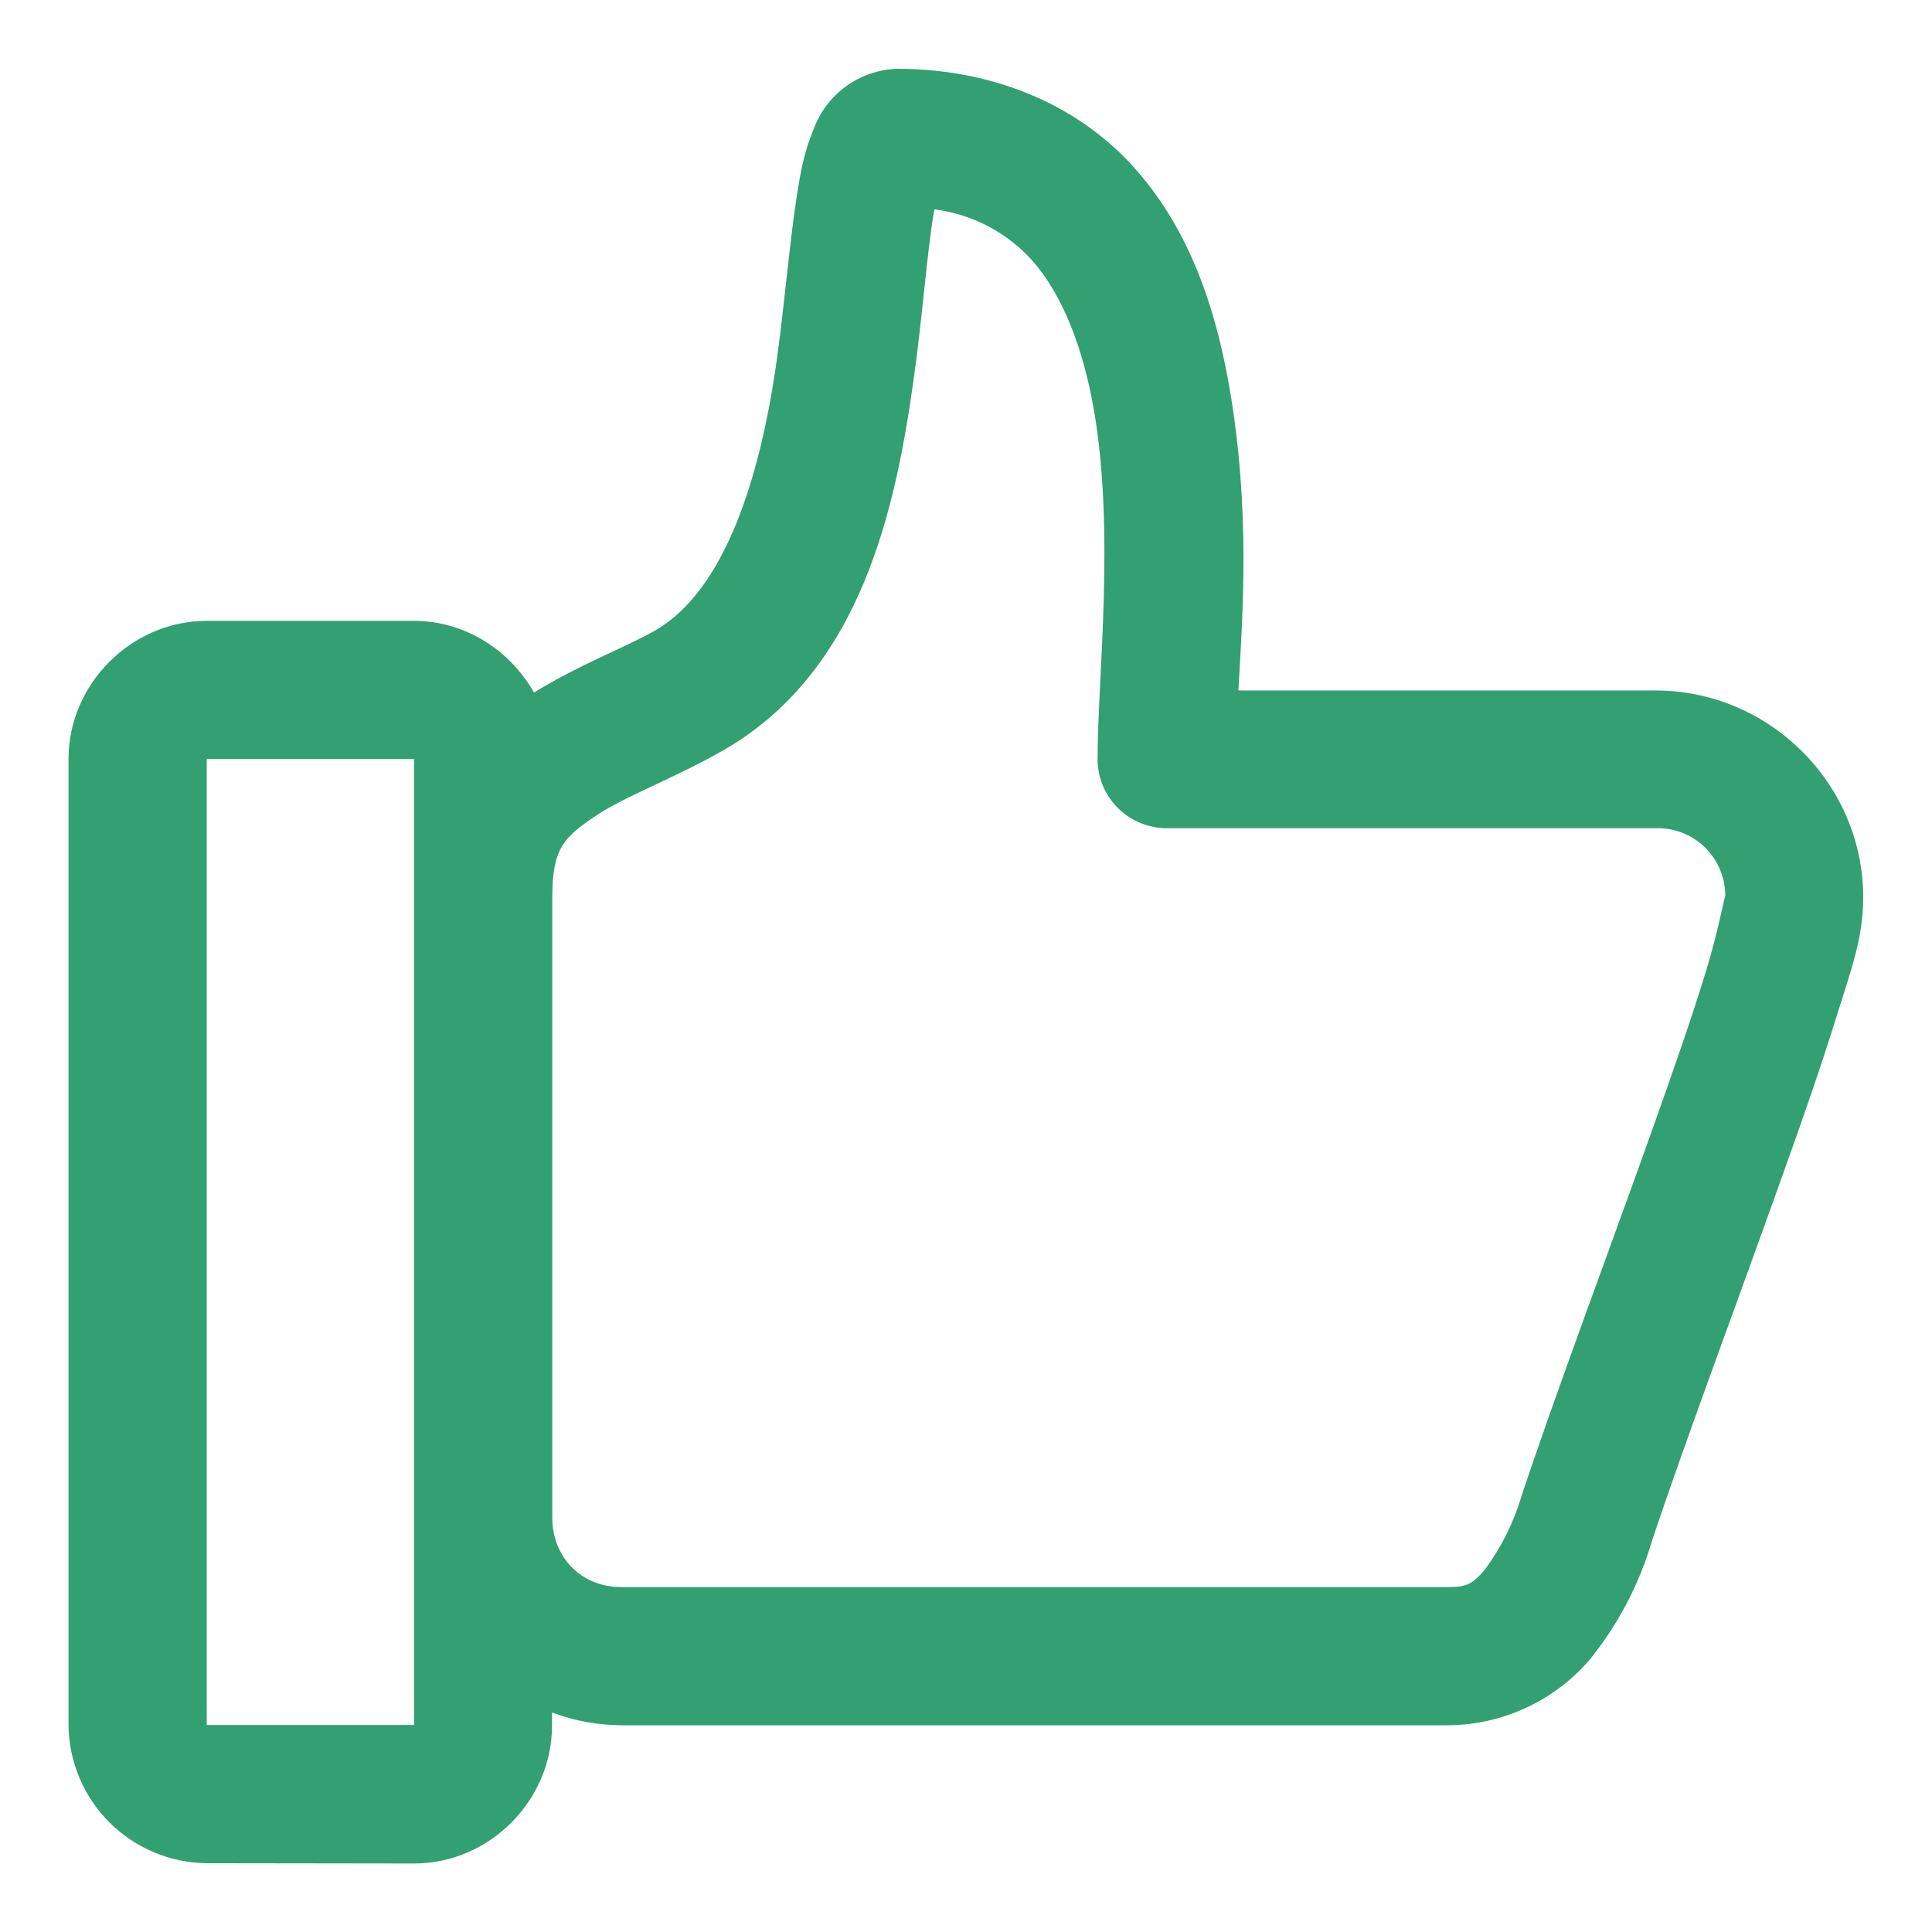
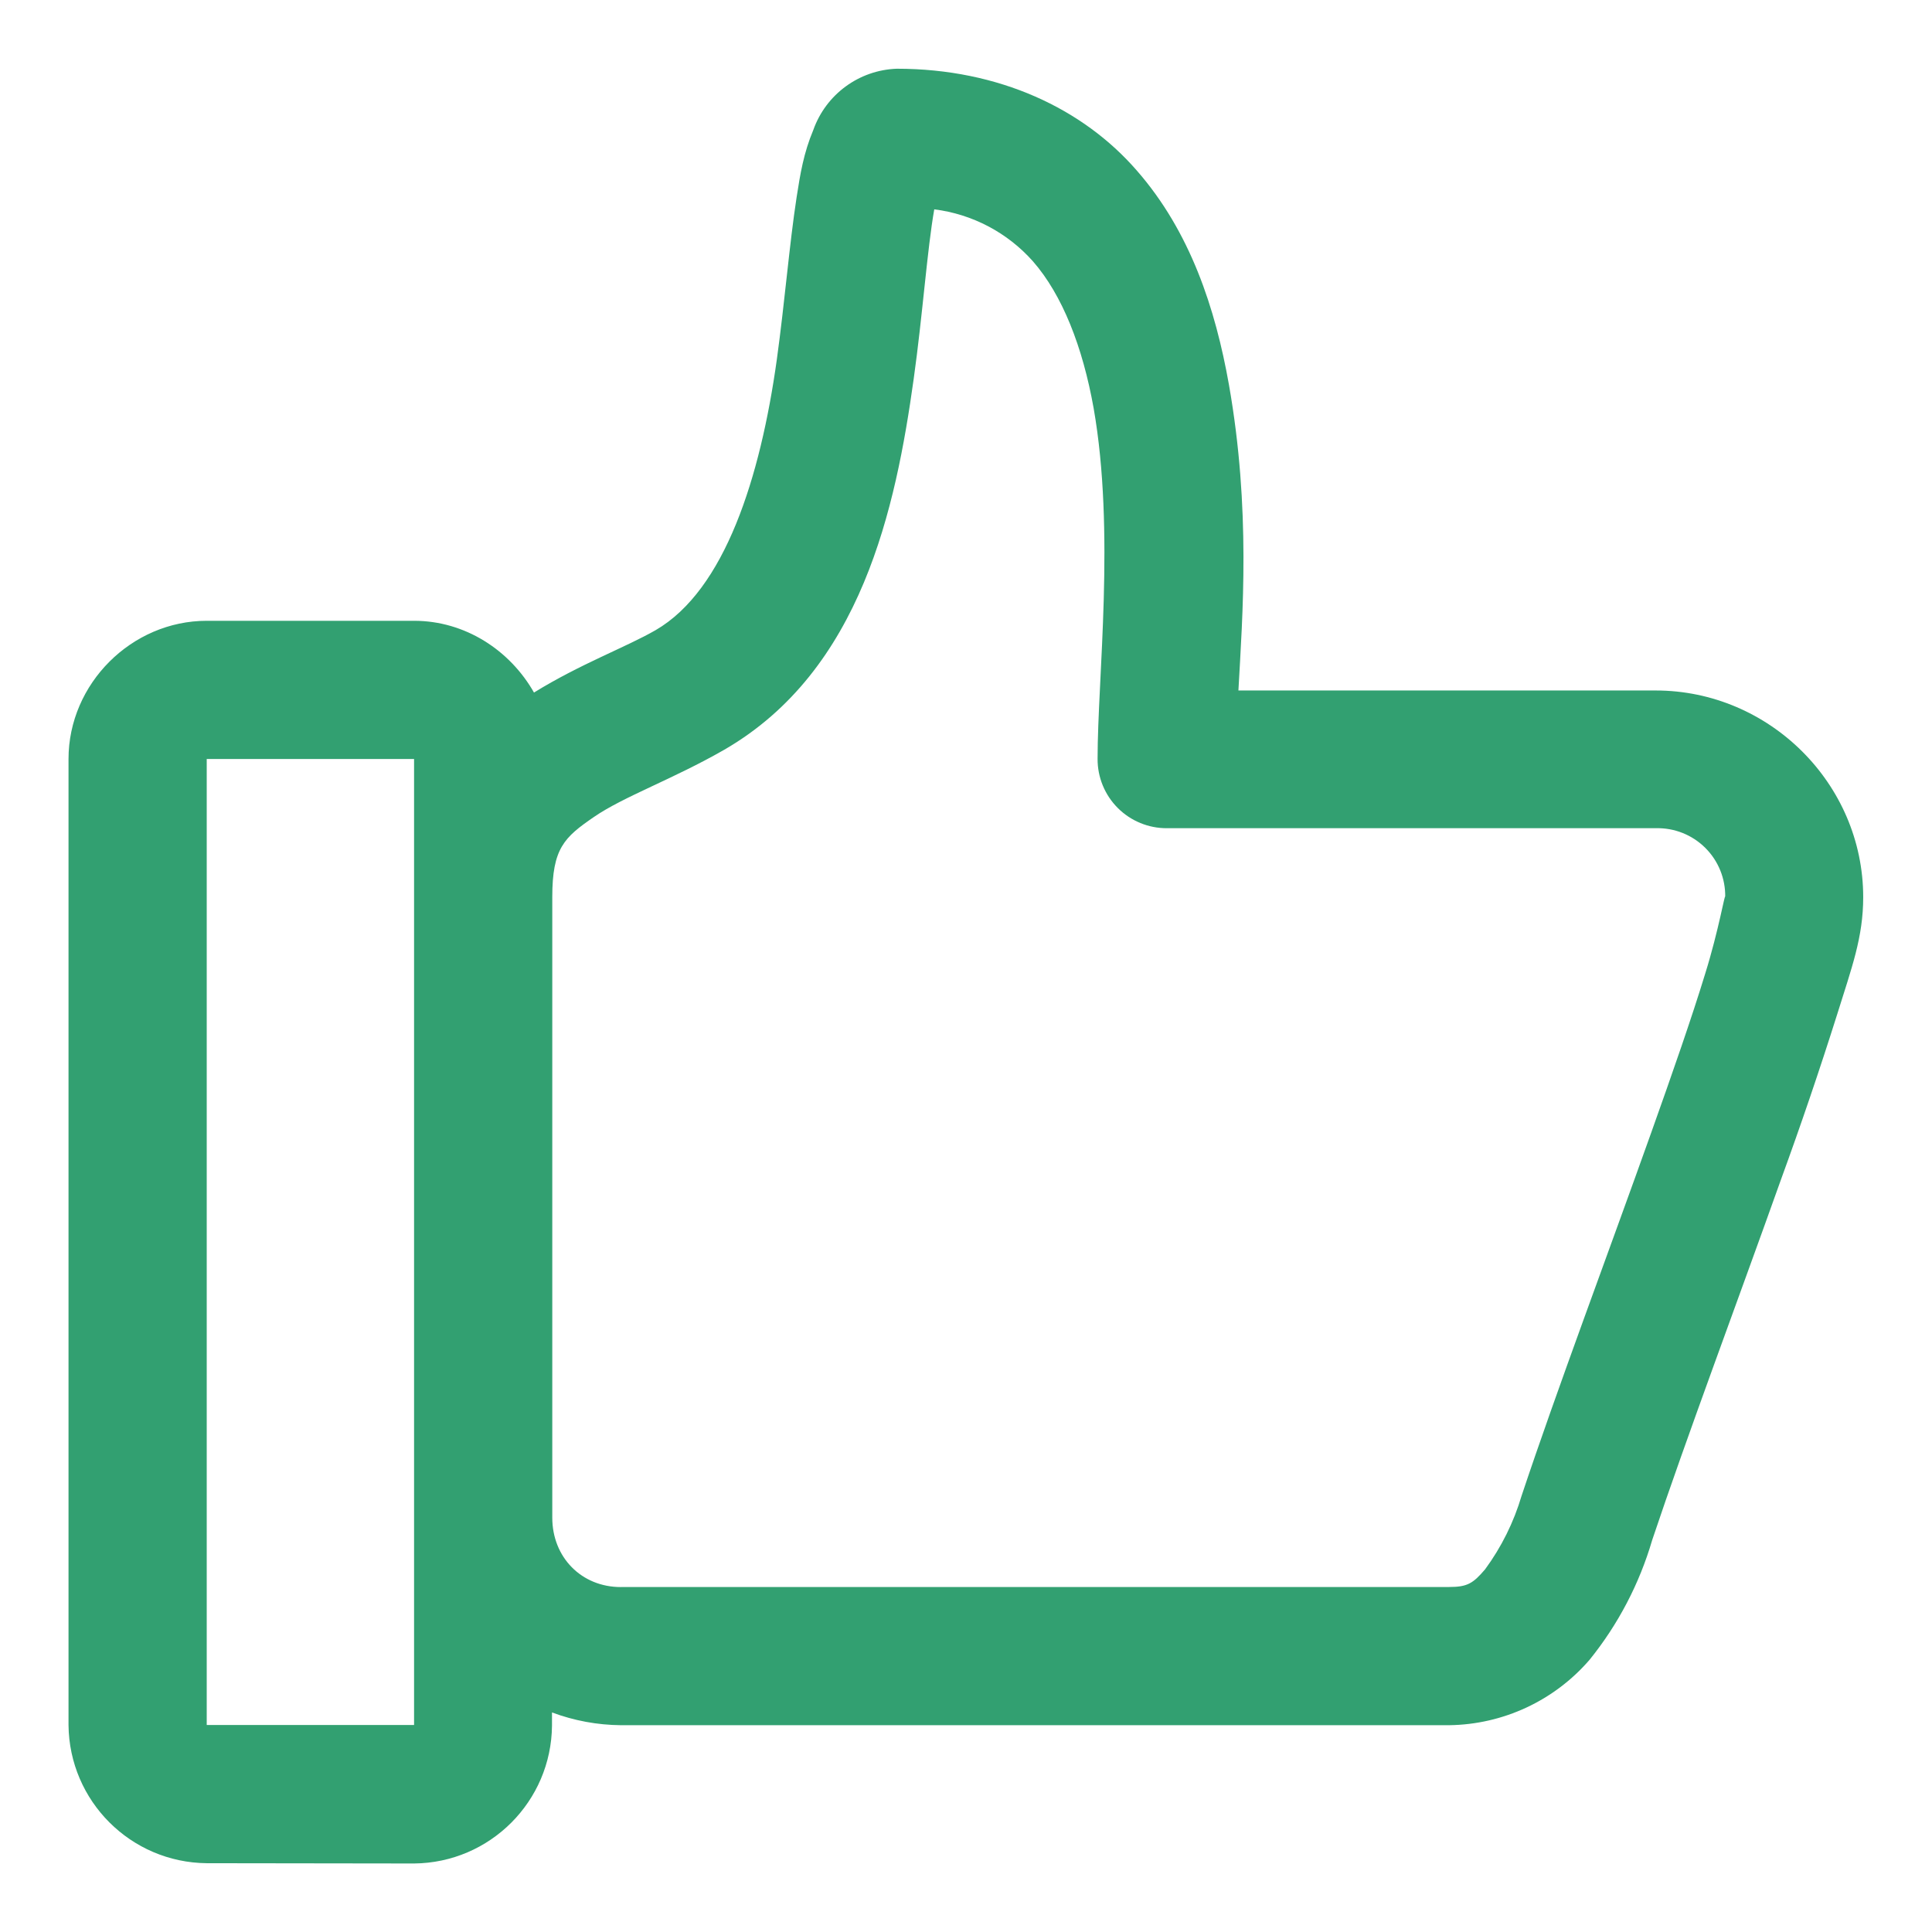
- <svg xmlns="http://www.w3.org/2000/svg" width="28" height="28" viewBox="0 0 28 28" fill="none">
-   <path d="M2.996 27.003C2.467 26.998 1.96 26.785 1.585 26.411C1.211 26.036 0.998 25.53 0.993 25V11.001C0.993 9.909 1.908 8.998 2.996 8.998H6.001C6.742 8.998 7.392 9.425 7.739 10.037C8.412 9.622 9.074 9.38 9.501 9.134C10.506 8.552 11.02 6.919 11.258 5.215C11.375 4.364 11.44 3.544 11.545 2.86C11.598 2.52 11.647 2.218 11.787 1.885C11.877 1.633 12.04 1.413 12.255 1.255C12.471 1.097 12.729 1.007 12.997 0.997C14.482 0.997 15.699 1.579 16.474 2.471C17.252 3.359 17.615 4.474 17.811 5.578C18.129 7.384 18.008 8.915 17.948 10.007H23.995C25.642 10.007 27.003 11.36 27.003 13.004C27.003 13.586 26.837 14.025 26.625 14.705C26.413 15.389 26.13 16.213 25.812 17.093C25.185 18.855 24.437 20.85 23.945 22.32C23.761 22.953 23.452 23.542 23.038 24.055C22.785 24.348 22.473 24.585 22.122 24.748C21.771 24.912 21.389 24.999 21.001 25.004H8.998C8.657 25.001 8.32 24.938 8 24.819V25.008C8 26.096 7.093 27.007 6.001 27.007L2.996 27.003ZM2.996 25H6.001V11.001H2.996V25ZM8.998 23.001H21.001C21.266 23.001 21.349 22.948 21.523 22.744C21.76 22.422 21.939 22.061 22.052 21.678C22.562 20.147 23.311 18.155 23.93 16.417C24.24 15.548 24.52 14.743 24.713 14.111C24.909 13.484 25.004 12.917 25.004 13C25.006 12.868 24.982 12.736 24.932 12.614C24.883 12.491 24.808 12.38 24.715 12.286C24.621 12.193 24.509 12.12 24.386 12.071C24.262 12.022 24.131 11.999 23.998 12.003H16.912C16.78 12.003 16.649 11.977 16.527 11.927C16.404 11.877 16.294 11.803 16.2 11.709C16.107 11.616 16.033 11.505 15.982 11.383C15.932 11.26 15.906 11.13 15.907 10.997C15.907 9.818 16.164 7.709 15.85 5.918C15.691 5.026 15.396 4.274 14.969 3.786C14.6 3.371 14.092 3.103 13.541 3.034C13.439 3.605 13.371 4.58 13.242 5.491C12.982 7.354 12.49 9.712 10.498 10.865C9.754 11.292 9.036 11.545 8.609 11.84C8.178 12.135 8.004 12.294 8.004 13V21.995C8.004 22.57 8.427 23.001 8.998 23.001Z" fill="#32A071" />
+ <svg xmlns="http://www.w3.org/2000/svg" width="28" height="28" fill="none">
+   <path d="M2.996 27.003A2.022 2.022 0 01.993 25V11c0-1.092.915-2.003 2.003-2.003h3.005c.74 0 1.39.427 1.738 1.04.673-.416 1.335-.658 1.762-.904 1.005-.582 1.519-2.215 1.757-3.92.117-.85.182-1.67.287-2.354.053-.34.102-.642.242-.975a1.334 1.334 0 011.21-.888c1.485 0 2.702.582 3.477 1.474.778.888 1.141 2.003 1.337 3.107.318 1.806.197 3.337.137 4.43h6.047c1.647 0 3.008 1.352 3.008 2.996 0 .582-.166 1.02-.378 1.7a57.339 57.339 0 01-.813 2.39c-.627 1.76-1.375 3.756-1.867 5.226a4.991 4.991 0 01-.907 1.735 2.735 2.735 0 01-2.037.949H8.998A2.924 2.924 0 018 24.818v.19a2.017 2.017 0 01-1.999 1.999l-3.005-.004zm0-2.003h3.005V11H2.996v14zm6.002-2h12.003c.265 0 .348-.052.522-.256a3.45 3.45 0 00.529-1.066c.51-1.53 1.259-3.523 1.878-5.261.31-.87.59-1.674.783-2.306.196-.627.29-1.194.29-1.11a.98.98 0 00-1.005-.998h-7.086a1 1 0 01-1.005-1.006c0-1.179.257-3.288-.057-5.08-.159-.891-.454-1.643-.88-2.13a2.294 2.294 0 00-1.43-.753c-.101.57-.17 1.546-.298 2.457-.26 1.863-.752 4.221-2.744 5.374-.744.427-1.462.68-1.89.975-.43.295-.604.454-.604 1.16v8.995c0 .575.423 1.006.994 1.006z" fill="#32A071" />
</svg>
